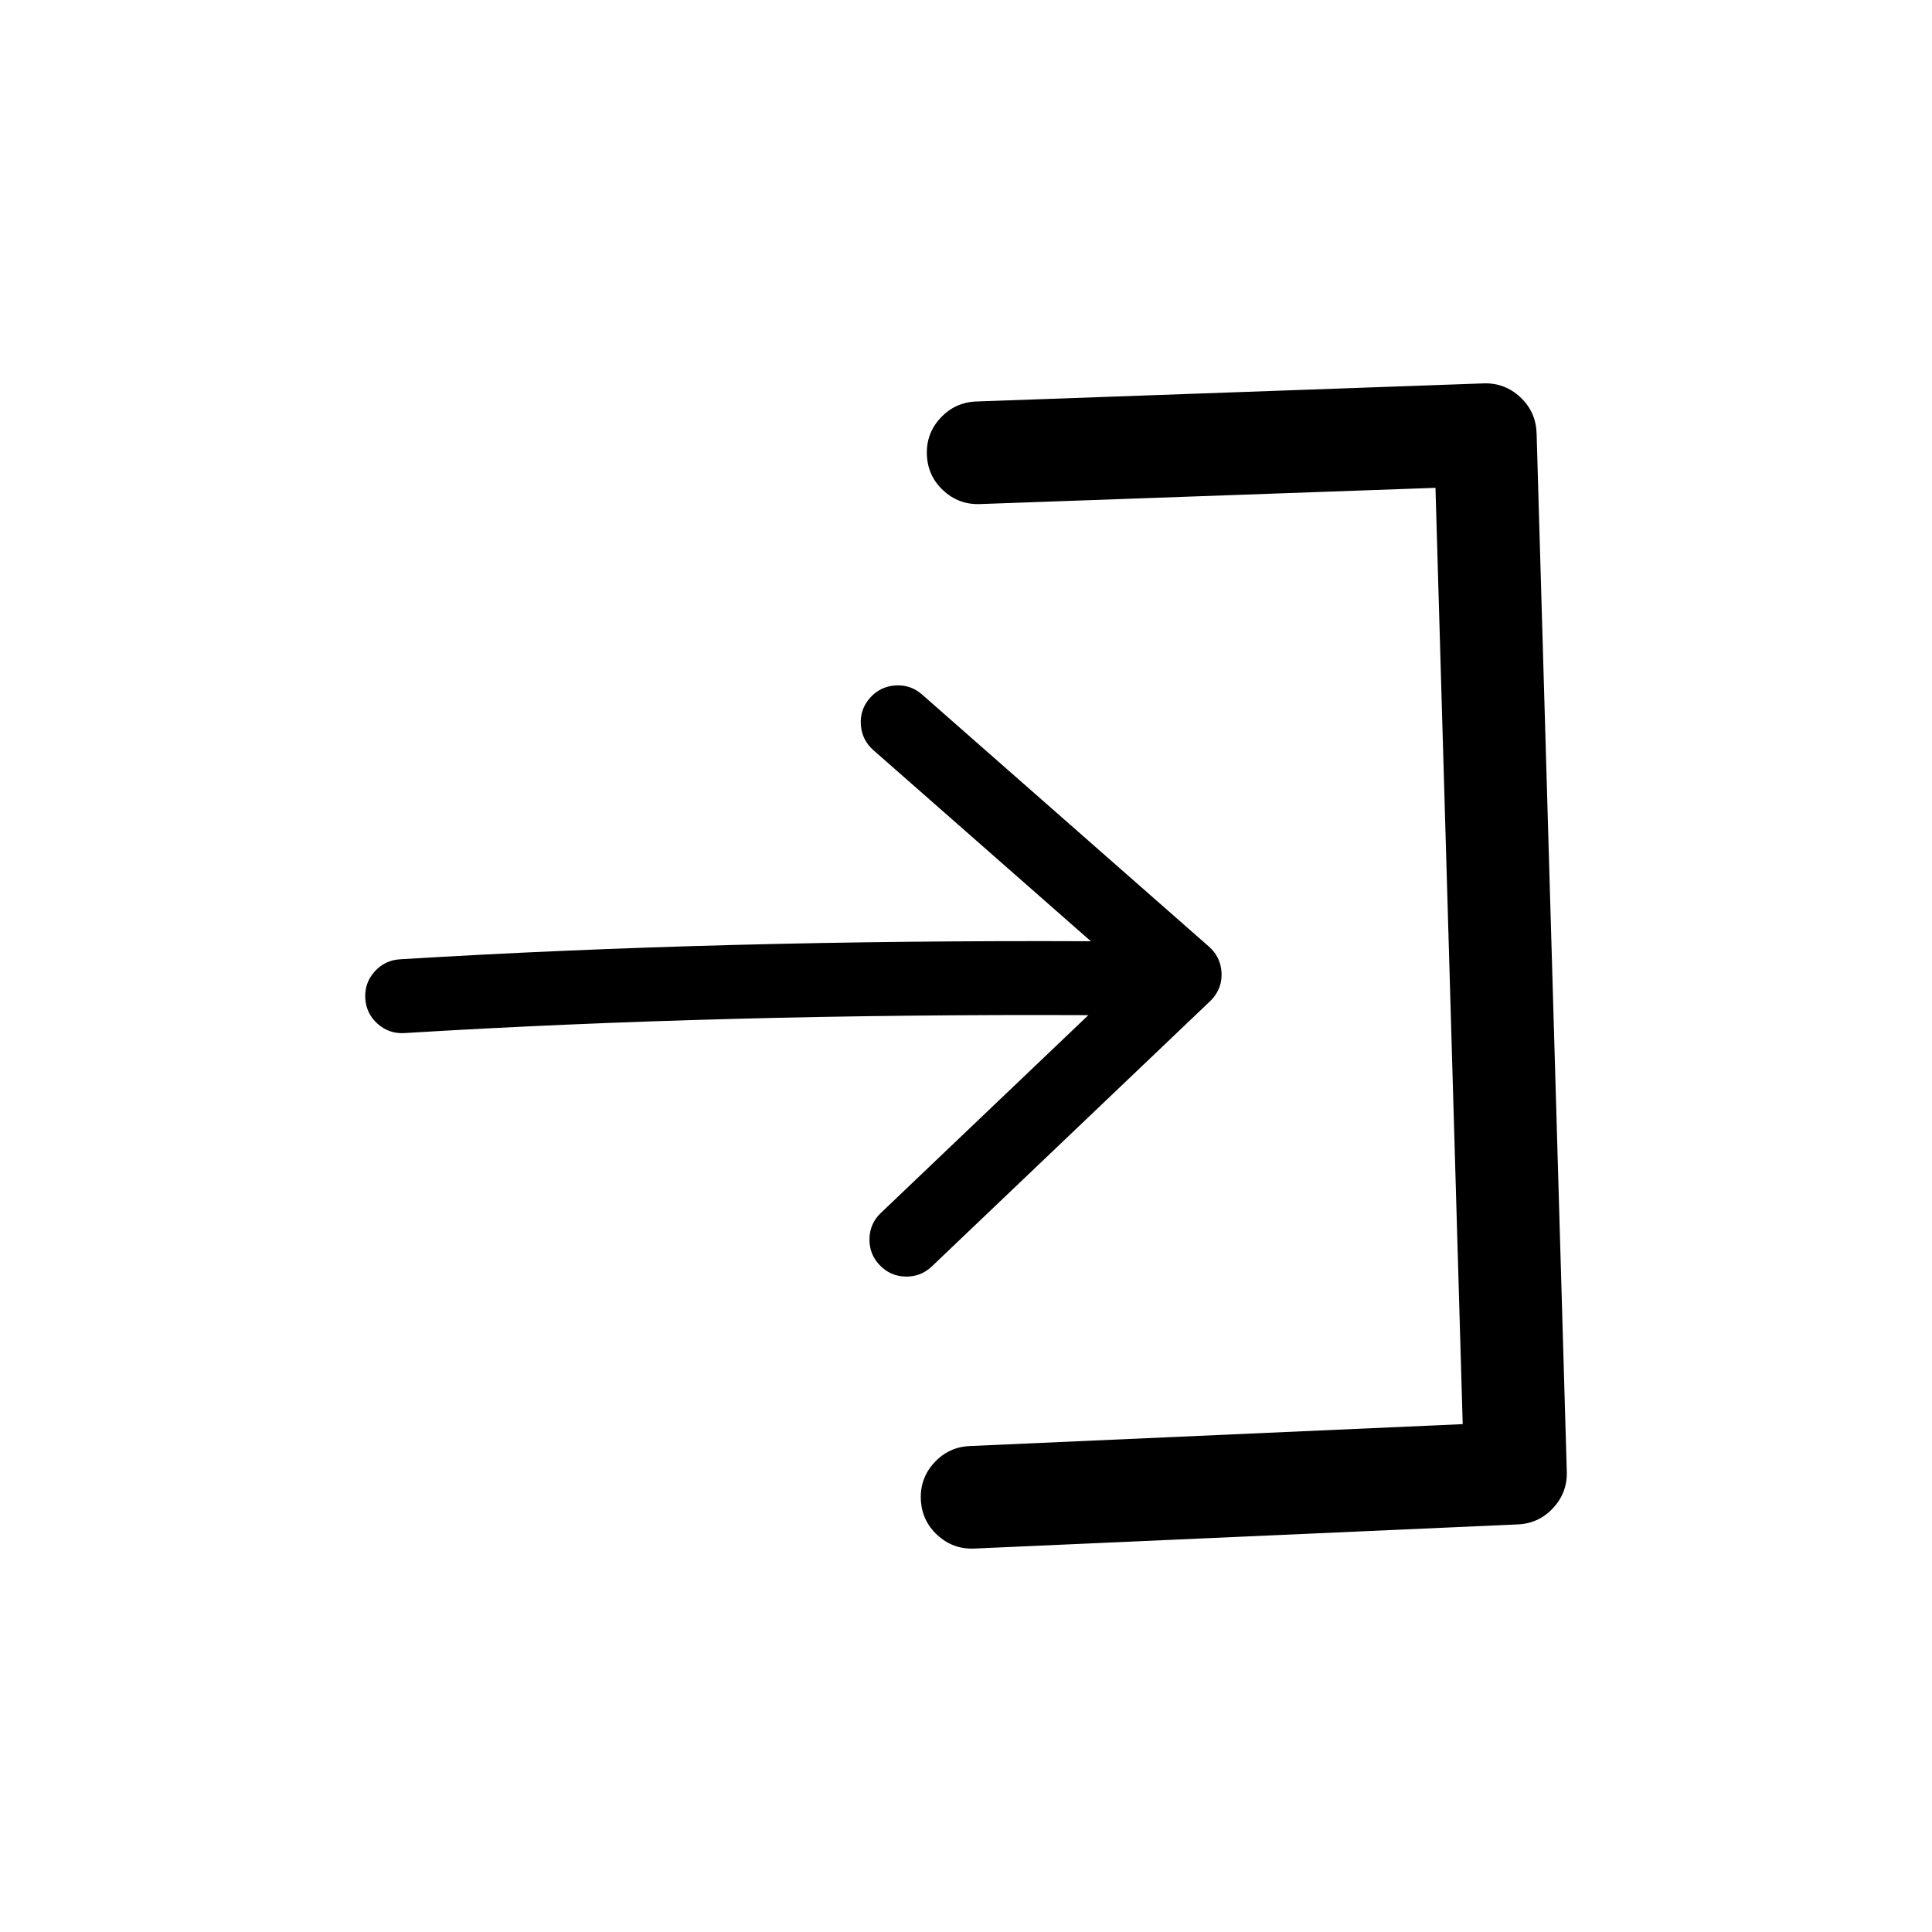
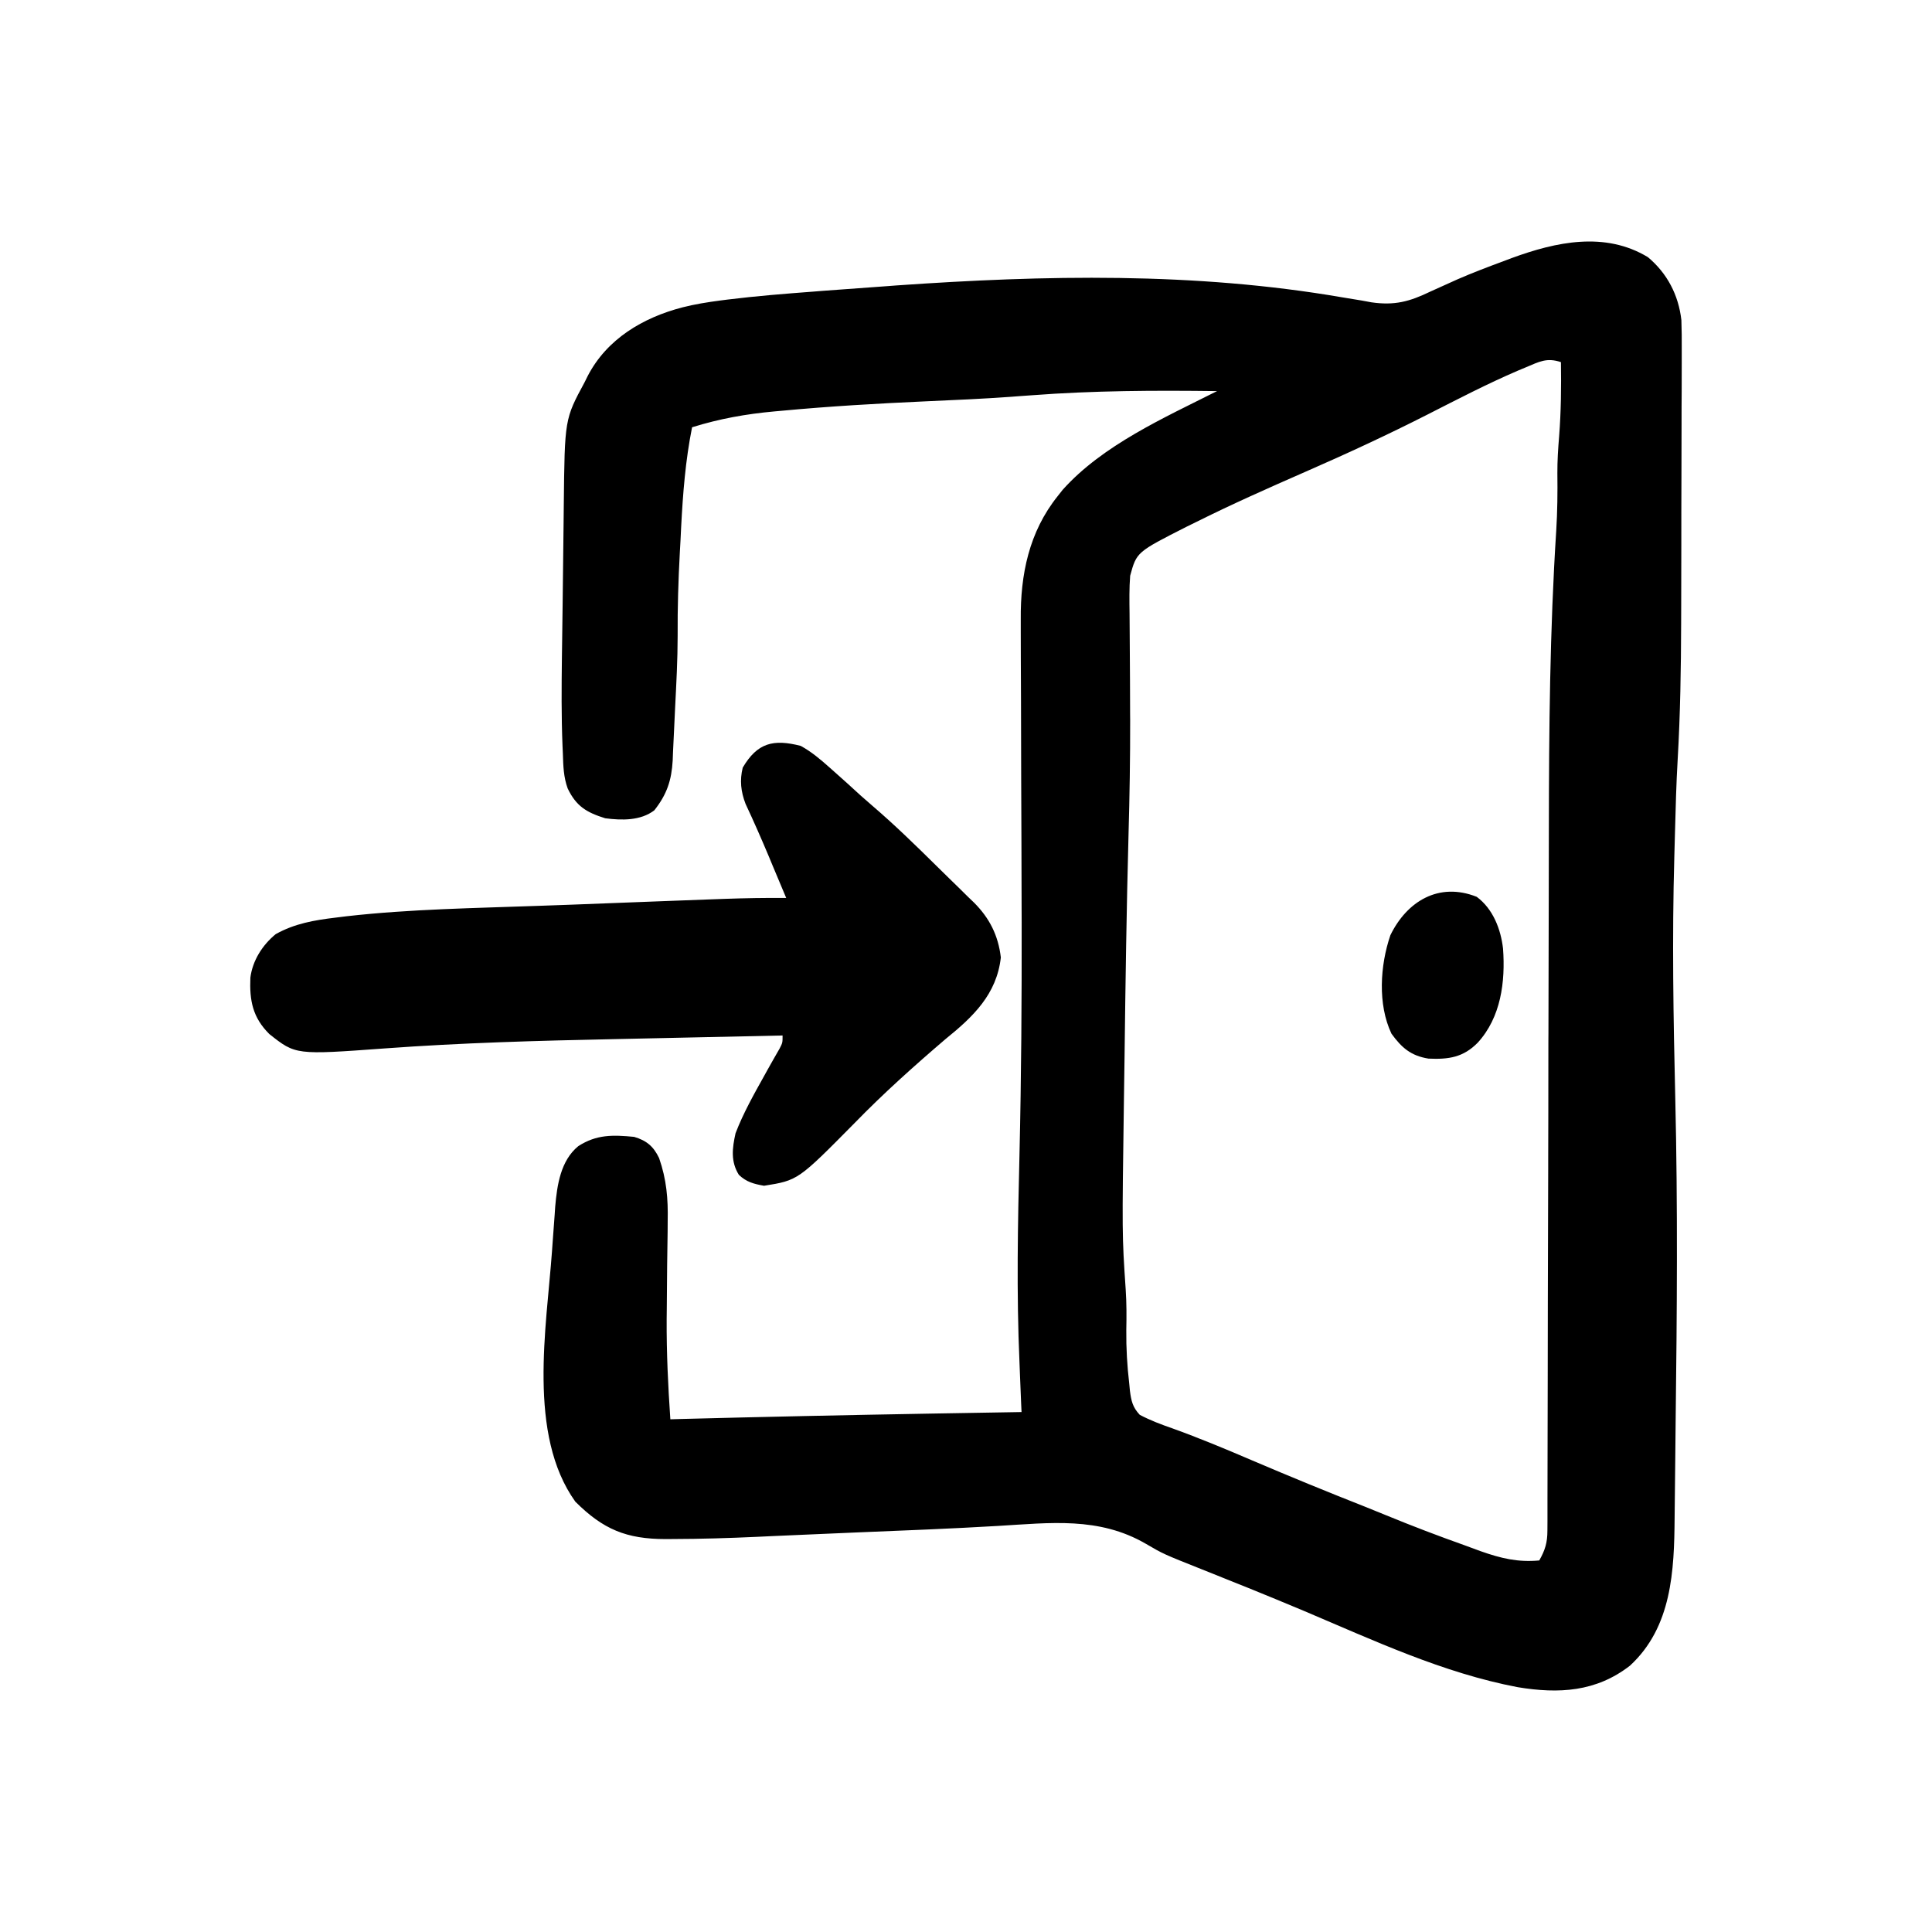
<svg xmlns="http://www.w3.org/2000/svg" viewBox="0 0 32 32">
-   <path d="M16.171 6.65 24.571 6.35Q24.923 6.338 25.18 6.578Q25.438 6.818 25.45 7.17L25.451 7.175L25.951 24.375Q25.961 24.723 25.724 24.978Q25.487 25.234 25.139 25.249L16.139 25.649Q15.787 25.665 15.527 25.427Q15.268 25.189 15.252 24.838Q15.236 24.486 15.474 24.226Q15.712 23.967 16.063 23.951L24.227 23.588L23.776 8.08L16.231 8.349Q15.88 8.362 15.622 8.122Q15.364 7.882 15.352 7.53Q15.339 7.178 15.579 6.921Q15.819 6.663 16.171 6.65ZM6.624 15.889Q11.966 15.563 18.068 15.59L14.465 12.424Q14.275 12.256 14.258 12.003Q14.242 11.75 14.409 11.56Q14.577 11.37 14.83 11.353Q15.083 11.337 15.273 11.504L20.025 15.68Q20.215 15.848 20.232 16.101Q20.248 16.353 20.081 16.544Q20.063 16.564 20.043 16.583L15.435 20.975Q15.252 21.15 14.998 21.144Q14.745 21.138 14.57 20.954Q14.395 20.771 14.401 20.517Q14.407 20.264 14.591 20.089L18.027 16.814Q11.985 16.788 6.698 17.111Q6.445 17.126 6.255 16.958Q6.066 16.79 6.05 16.537Q6.035 16.284 6.203 16.094Q6.371 15.905 6.624 15.889Z" />
+   <path d="M27.294 4.259C27.614 4.526 27.802 4.887 27.849 5.302C27.855 5.464 27.856 5.626 27.855 5.788C27.855 5.85 27.855 5.911 27.855 5.974C27.855 6.141 27.854 6.308 27.854 6.475C27.852 6.651 27.852 6.828 27.852 7.005C27.852 7.301 27.851 7.598 27.85 7.896C27.848 8.273 27.848 8.65 27.848 9.028C27.847 9.356 27.846 9.684 27.846 10.012C27.845 10.116 27.845 10.219 27.845 10.323C27.843 11.074 27.831 11.822 27.788 12.571C27.764 12.977 27.754 13.384 27.743 13.79C27.74 13.923 27.736 14.057 27.732 14.191C27.694 15.528 27.716 16.865 27.748 18.202C27.79 19.98 27.776 21.759 27.754 23.537C27.752 23.735 27.75 23.932 27.748 24.129C27.746 24.373 27.743 24.617 27.74 24.862C27.739 24.953 27.738 25.044 27.737 25.135C27.73 26.018 27.692 26.949 26.997 27.589C26.437 28.023 25.821 28.058 25.138 27.945C23.901 27.71 22.749 27.169 21.596 26.681C21.281 26.549 20.966 26.419 20.65 26.291C20.608 26.274 20.566 26.257 20.522 26.24C20.317 26.157 20.112 26.075 19.906 25.993C19.268 25.739 19.268 25.739 18.977 25.569C18.201 25.119 17.396 25.223 16.532 25.274C15.752 25.32 14.97 25.35 14.189 25.382C13.903 25.394 13.618 25.406 13.333 25.419C13.15 25.427 12.968 25.435 12.786 25.443C12.701 25.447 12.616 25.451 12.531 25.455C12.072 25.476 11.613 25.49 11.152 25.491C11.131 25.491 11.131 25.491 11.024 25.492C10.376 25.491 9.991 25.333 9.529 24.872C8.734 23.761 9.051 21.993 9.143 20.723C9.145 20.697 9.145 20.697 9.154 20.567C9.164 20.418 9.175 20.269 9.187 20.12C9.19 20.076 9.193 20.031 9.196 19.985C9.227 19.628 9.286 19.223 9.578 18.984C9.88 18.789 10.149 18.796 10.503 18.83C10.709 18.891 10.824 18.987 10.917 19.182C11.04 19.537 11.067 19.851 11.059 20.226C11.058 20.255 11.058 20.255 11.058 20.401C11.056 20.584 11.053 20.768 11.05 20.952C11.048 21.192 11.046 21.432 11.044 21.673C11.043 21.701 11.043 21.701 11.042 21.849C11.039 22.404 11.065 22.955 11.103 23.508C11.16 23.506 11.217 23.505 11.276 23.503C12.648 23.467 14.021 23.438 15.394 23.414C15.433 23.413 15.47 23.413 15.51 23.412C15.979 23.404 16.45 23.395 16.92 23.388C16.918 23.346 16.916 23.305 16.914 23.262C16.907 23.1 16.901 22.937 16.894 22.775C16.892 22.706 16.889 22.637 16.886 22.569C16.835 21.418 16.858 20.265 16.886 19.114C16.916 17.834 16.924 16.553 16.922 15.273C16.921 15.19 16.921 15.108 16.921 15.025C16.92 14.311 16.917 13.597 16.914 12.884C16.913 12.46 16.911 12.036 16.911 11.612C16.911 11.375 16.91 11.139 16.908 10.902C16.908 10.755 16.907 10.61 16.907 10.463C16.907 10.397 16.907 10.33 16.907 10.263C16.9 9.518 17.043 8.811 17.519 8.217C17.533 8.2 17.533 8.2 17.601 8.113C18.262 7.373 19.285 6.918 20.158 6.478C19.131 6.465 18.112 6.469 17.088 6.547C17.013 6.552 16.938 6.558 16.863 6.563C16.825 6.566 16.787 6.569 16.748 6.572C16.279 6.606 15.809 6.626 15.339 6.647C14.539 6.683 13.741 6.729 12.943 6.804C12.906 6.807 12.868 6.81 12.83 6.814C12.356 6.857 11.919 6.935 11.463 7.077C11.353 7.626 11.311 8.172 11.282 8.73C11.276 8.872 11.268 9.013 11.26 9.155C11.235 9.614 11.221 10.069 11.224 10.528C11.224 10.926 11.202 11.325 11.182 11.722C11.177 11.822 11.172 11.922 11.168 12.021C11.162 12.168 11.155 12.315 11.147 12.461C11.146 12.483 11.146 12.483 11.142 12.595C11.123 12.925 11.046 13.158 10.837 13.422C10.61 13.595 10.298 13.589 10.024 13.553C9.717 13.457 9.545 13.356 9.403 13.06C9.334 12.872 9.329 12.685 9.323 12.487C9.321 12.442 9.319 12.398 9.317 12.352C9.297 11.865 9.301 11.377 9.307 10.889C9.308 10.793 9.31 10.697 9.311 10.601C9.313 10.4 9.316 10.201 9.319 10.001C9.322 9.747 9.325 9.493 9.328 9.239C9.33 9.041 9.332 8.843 9.335 8.645C9.337 8.551 9.338 8.458 9.338 8.363C9.353 6.942 9.353 6.942 9.683 6.331C9.691 6.314 9.691 6.314 9.734 6.228C10.052 5.614 10.649 5.261 11.303 5.091C11.511 5.038 11.719 5.005 11.932 4.977C11.971 4.972 12.009 4.968 12.049 4.962C12.525 4.903 13.004 4.865 13.483 4.829C13.508 4.827 13.508 4.827 13.631 4.817C13.988 4.79 14.344 4.764 14.701 4.739C14.748 4.735 14.795 4.732 14.844 4.728C17.302 4.556 19.79 4.504 22.227 4.924C22.336 4.942 22.447 4.96 22.556 4.978C22.609 4.987 22.66 4.997 22.713 5.007C23.098 5.063 23.346 4.996 23.692 4.829C23.791 4.784 23.89 4.739 23.989 4.695C24.039 4.672 24.09 4.649 24.142 4.626C24.392 4.517 24.646 4.421 24.902 4.326C24.925 4.318 24.925 4.318 25.04 4.274C25.773 4.005 26.584 3.83 27.294 4.259ZM25.273 6.084C25.252 6.093 25.252 6.093 25.141 6.139C24.631 6.358 24.139 6.614 23.644 6.866C22.979 7.204 22.304 7.516 21.62 7.815C21.01 8.082 20.404 8.351 19.809 8.648C19.784 8.66 19.784 8.66 19.654 8.724C18.826 9.144 18.826 9.144 18.719 9.536C18.703 9.743 18.706 9.949 18.709 10.156C18.71 10.251 18.71 10.346 18.711 10.44C18.711 10.541 18.712 10.642 18.713 10.743C18.716 11.101 18.717 11.46 18.718 11.819C18.718 11.855 18.719 11.891 18.719 11.929C18.72 12.559 18.71 13.189 18.692 13.82C18.659 15.052 18.641 16.284 18.626 17.516C18.623 17.746 18.62 17.975 18.616 18.204C18.584 20.45 18.584 20.45 18.645 21.357C18.66 21.582 18.66 21.805 18.655 22.031C18.652 22.329 18.669 22.622 18.704 22.919C18.707 22.957 18.711 22.995 18.715 23.035C18.737 23.204 18.76 23.308 18.878 23.434C19.053 23.526 19.23 23.593 19.415 23.657C19.865 23.819 20.304 24.002 20.742 24.19C21.361 24.454 21.982 24.709 22.607 24.955C22.725 25.002 22.844 25.05 22.962 25.099C23.39 25.275 23.823 25.44 24.259 25.595C24.349 25.628 24.439 25.661 24.528 25.694C24.86 25.811 25.142 25.879 25.495 25.846C25.593 25.673 25.63 25.549 25.63 25.351C25.63 25.326 25.63 25.326 25.631 25.197C25.631 25.141 25.631 25.086 25.631 25.028C25.631 24.969 25.631 24.909 25.631 24.848C25.632 24.684 25.632 24.519 25.632 24.355C25.632 24.177 25.633 23.999 25.633 23.822C25.634 23.513 25.634 23.205 25.635 22.896C25.635 22.448 25.636 22 25.637 21.551C25.64 20.821 25.642 20.09 25.643 19.36C25.643 19.316 25.643 19.272 25.643 19.227C25.643 18.962 25.644 18.696 25.645 18.43C25.645 18.036 25.646 17.642 25.646 17.247C25.646 17.205 25.646 17.161 25.647 17.117C25.648 16.392 25.65 15.666 25.652 14.94C25.653 14.534 25.654 14.128 25.654 13.722C25.656 12.076 25.67 10.436 25.776 8.792C25.796 8.473 25.799 8.156 25.795 7.837C25.794 7.632 25.807 7.431 25.824 7.227C25.856 6.817 25.86 6.409 25.854 5.998C25.619 5.919 25.492 5.992 25.273 6.084ZM13.262 12.354C13.442 12.452 13.589 12.578 13.742 12.714C13.765 12.735 13.789 12.755 13.813 12.777C13.962 12.909 14.11 13.042 14.256 13.177C14.317 13.231 14.377 13.284 14.439 13.337C14.813 13.657 15.164 13.999 15.514 14.345C15.584 14.414 15.655 14.484 15.726 14.553C15.831 14.654 15.935 14.757 16.038 14.859C16.07 14.889 16.102 14.92 16.134 14.951C16.391 15.209 16.534 15.494 16.577 15.858C16.509 16.469 16.118 16.841 15.66 17.211C15.142 17.654 14.63 18.112 14.154 18.602C13.217 19.55 13.217 19.55 12.655 19.64C12.487 19.61 12.364 19.579 12.238 19.459C12.1 19.238 12.128 19.017 12.183 18.77C12.311 18.436 12.488 18.123 12.662 17.811C12.68 17.78 12.696 17.749 12.714 17.717C12.78 17.6 12.845 17.483 12.913 17.367C12.962 17.271 12.962 17.271 12.962 17.151C12.329 17.164 11.697 17.178 11.065 17.192C10.771 17.199 10.477 17.205 10.183 17.211C8.911 17.237 7.643 17.272 6.374 17.365C4.897 17.473 4.897 17.473 4.461 17.127C4.185 16.853 4.131 16.573 4.147 16.192C4.184 15.908 4.347 15.652 4.567 15.472C4.88 15.297 5.204 15.241 5.556 15.199C5.617 15.191 5.678 15.184 5.741 15.176C6.801 15.056 7.873 15.042 8.938 15.003C9.298 14.991 9.657 14.977 10.016 14.963C10.346 14.95 10.676 14.937 11.006 14.925C11.023 14.924 11.023 14.924 11.113 14.921C11.317 14.913 11.521 14.906 11.726 14.898C11.817 14.895 11.908 14.891 12 14.888C12.34 14.876 12.681 14.87 13.022 14.873C12.947 14.694 12.872 14.515 12.797 14.337C12.787 14.312 12.787 14.312 12.734 14.185C12.611 13.893 12.484 13.603 12.349 13.315C12.271 13.113 12.25 12.925 12.302 12.714C12.545 12.302 12.809 12.238 13.262 12.354ZM24.459 14.854C24.729 15.054 24.858 15.389 24.895 15.712C24.935 16.26 24.861 16.85 24.475 17.271C24.235 17.514 23.995 17.549 23.66 17.534C23.369 17.487 23.217 17.355 23.047 17.121C22.817 16.636 22.858 15.99 23.029 15.49C23.303 14.928 23.832 14.605 24.459 14.854Z" />
</svg>
